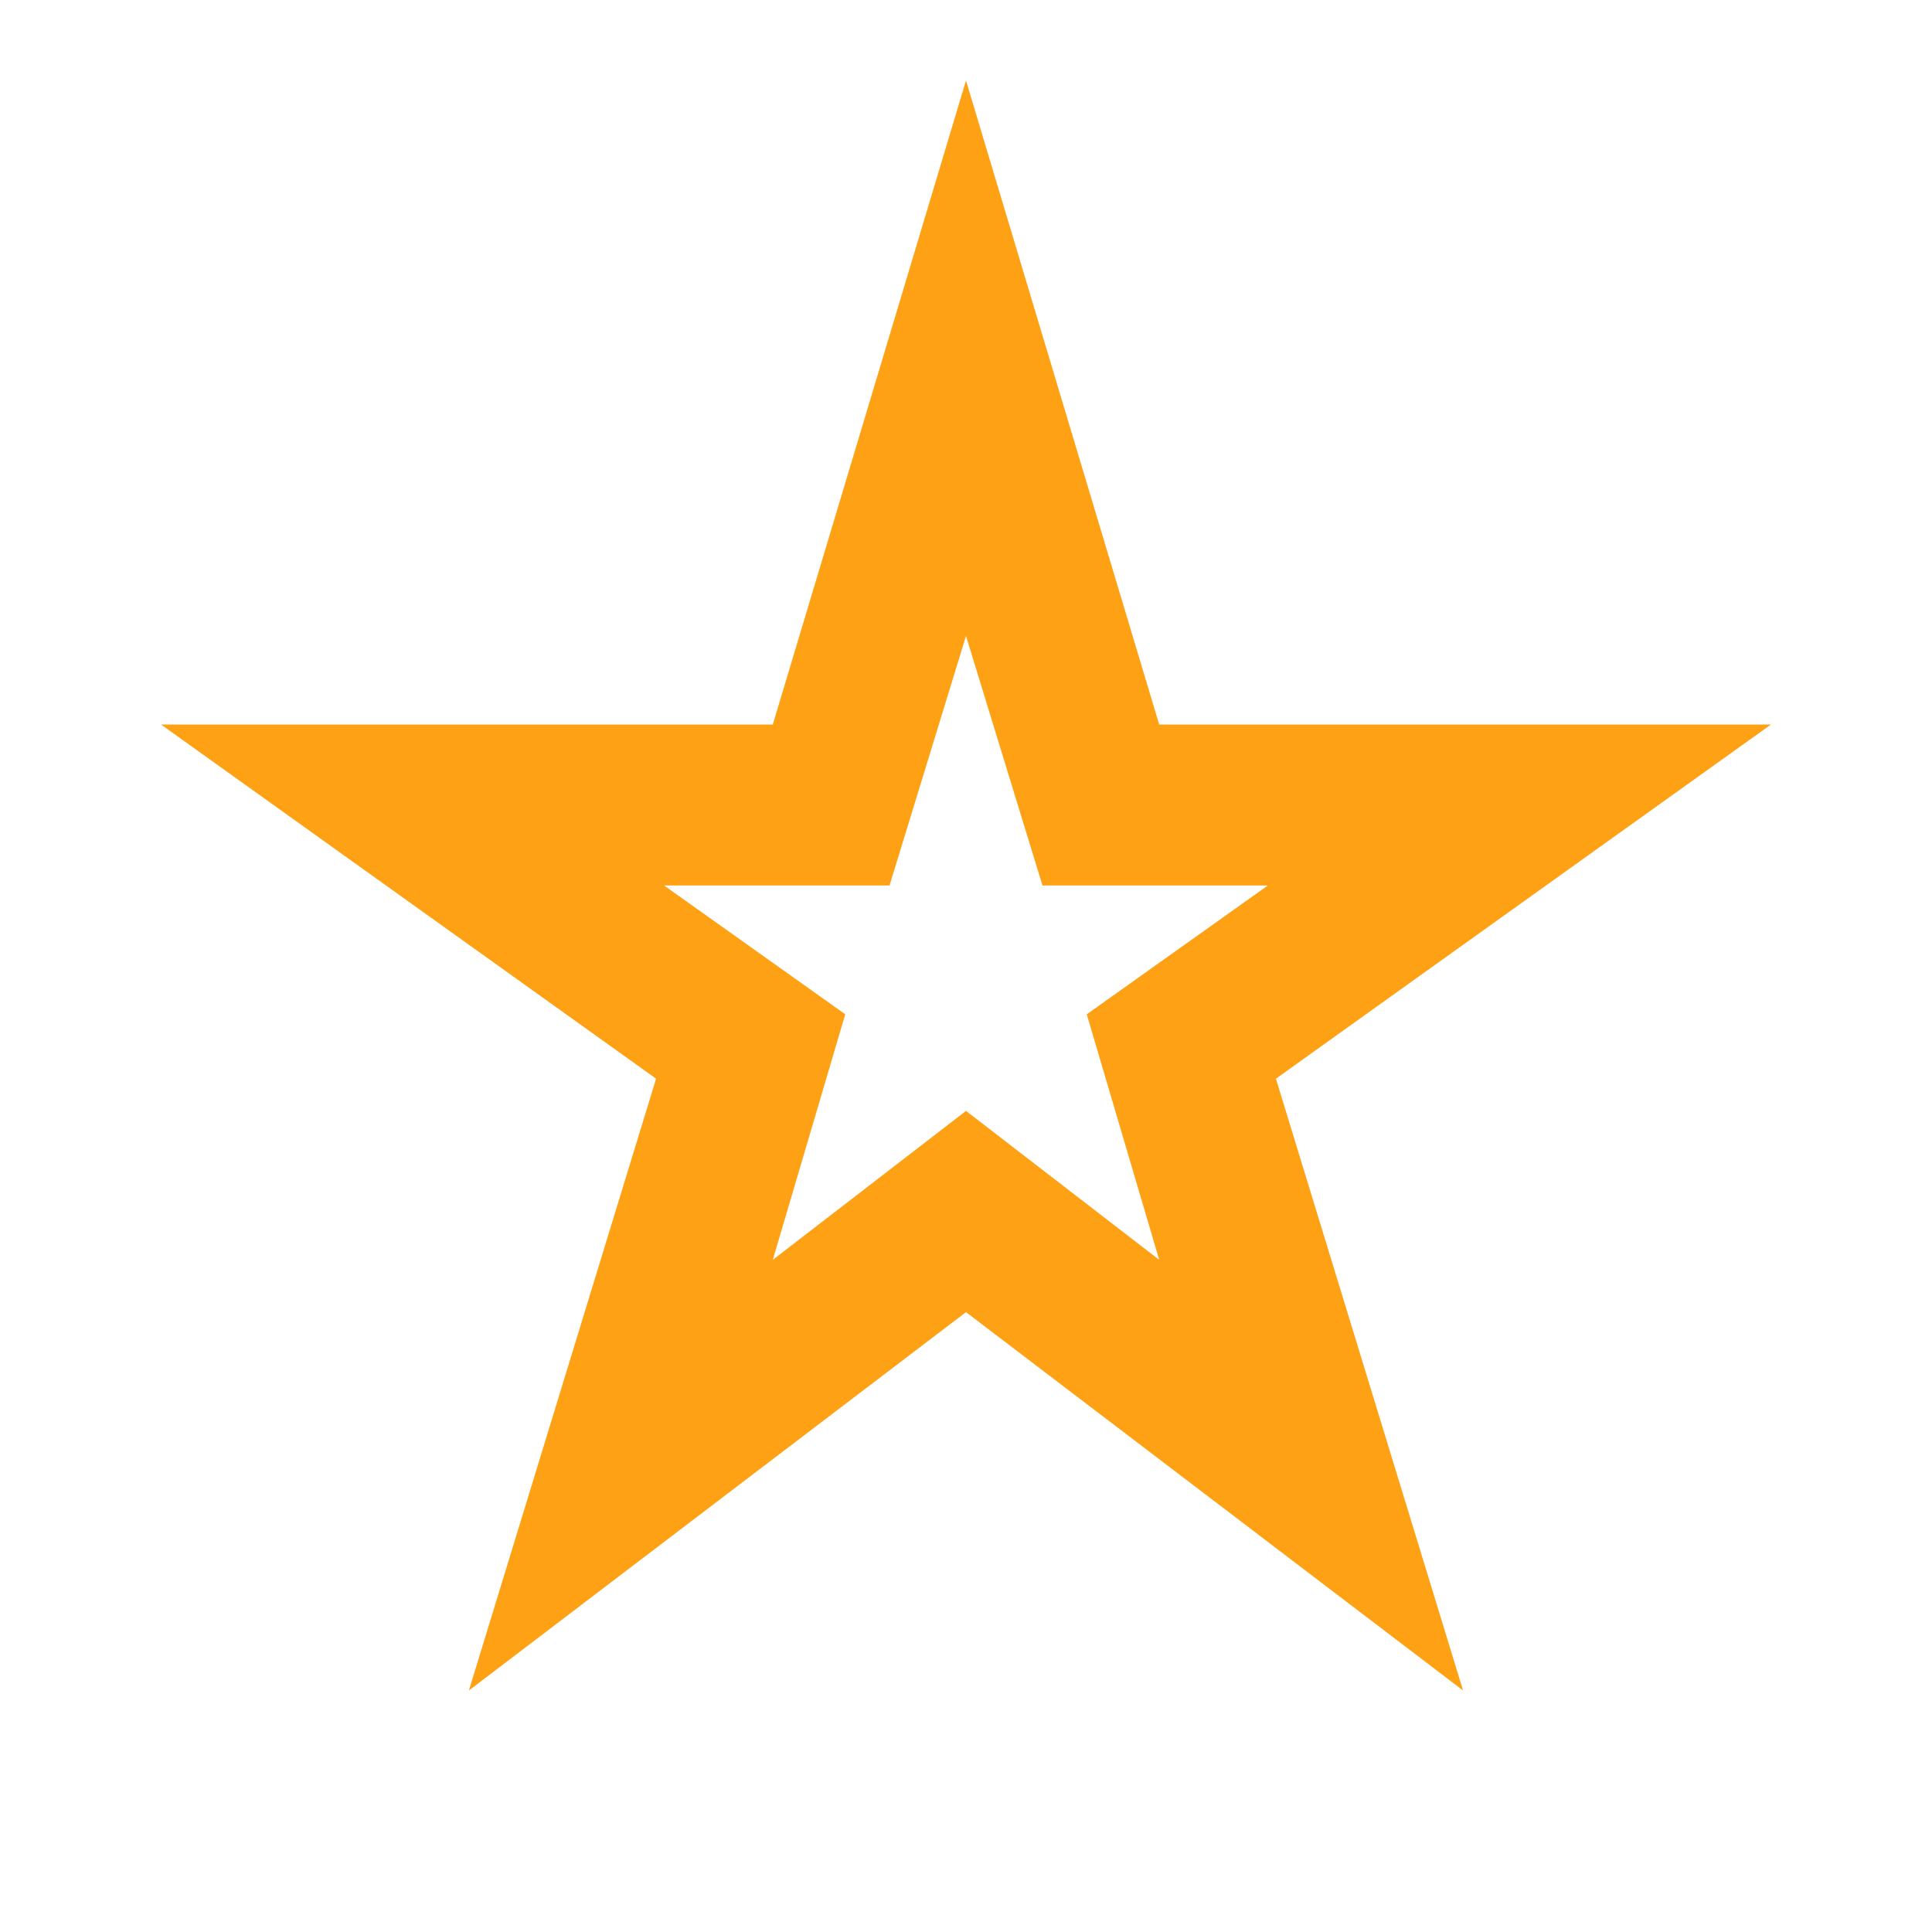
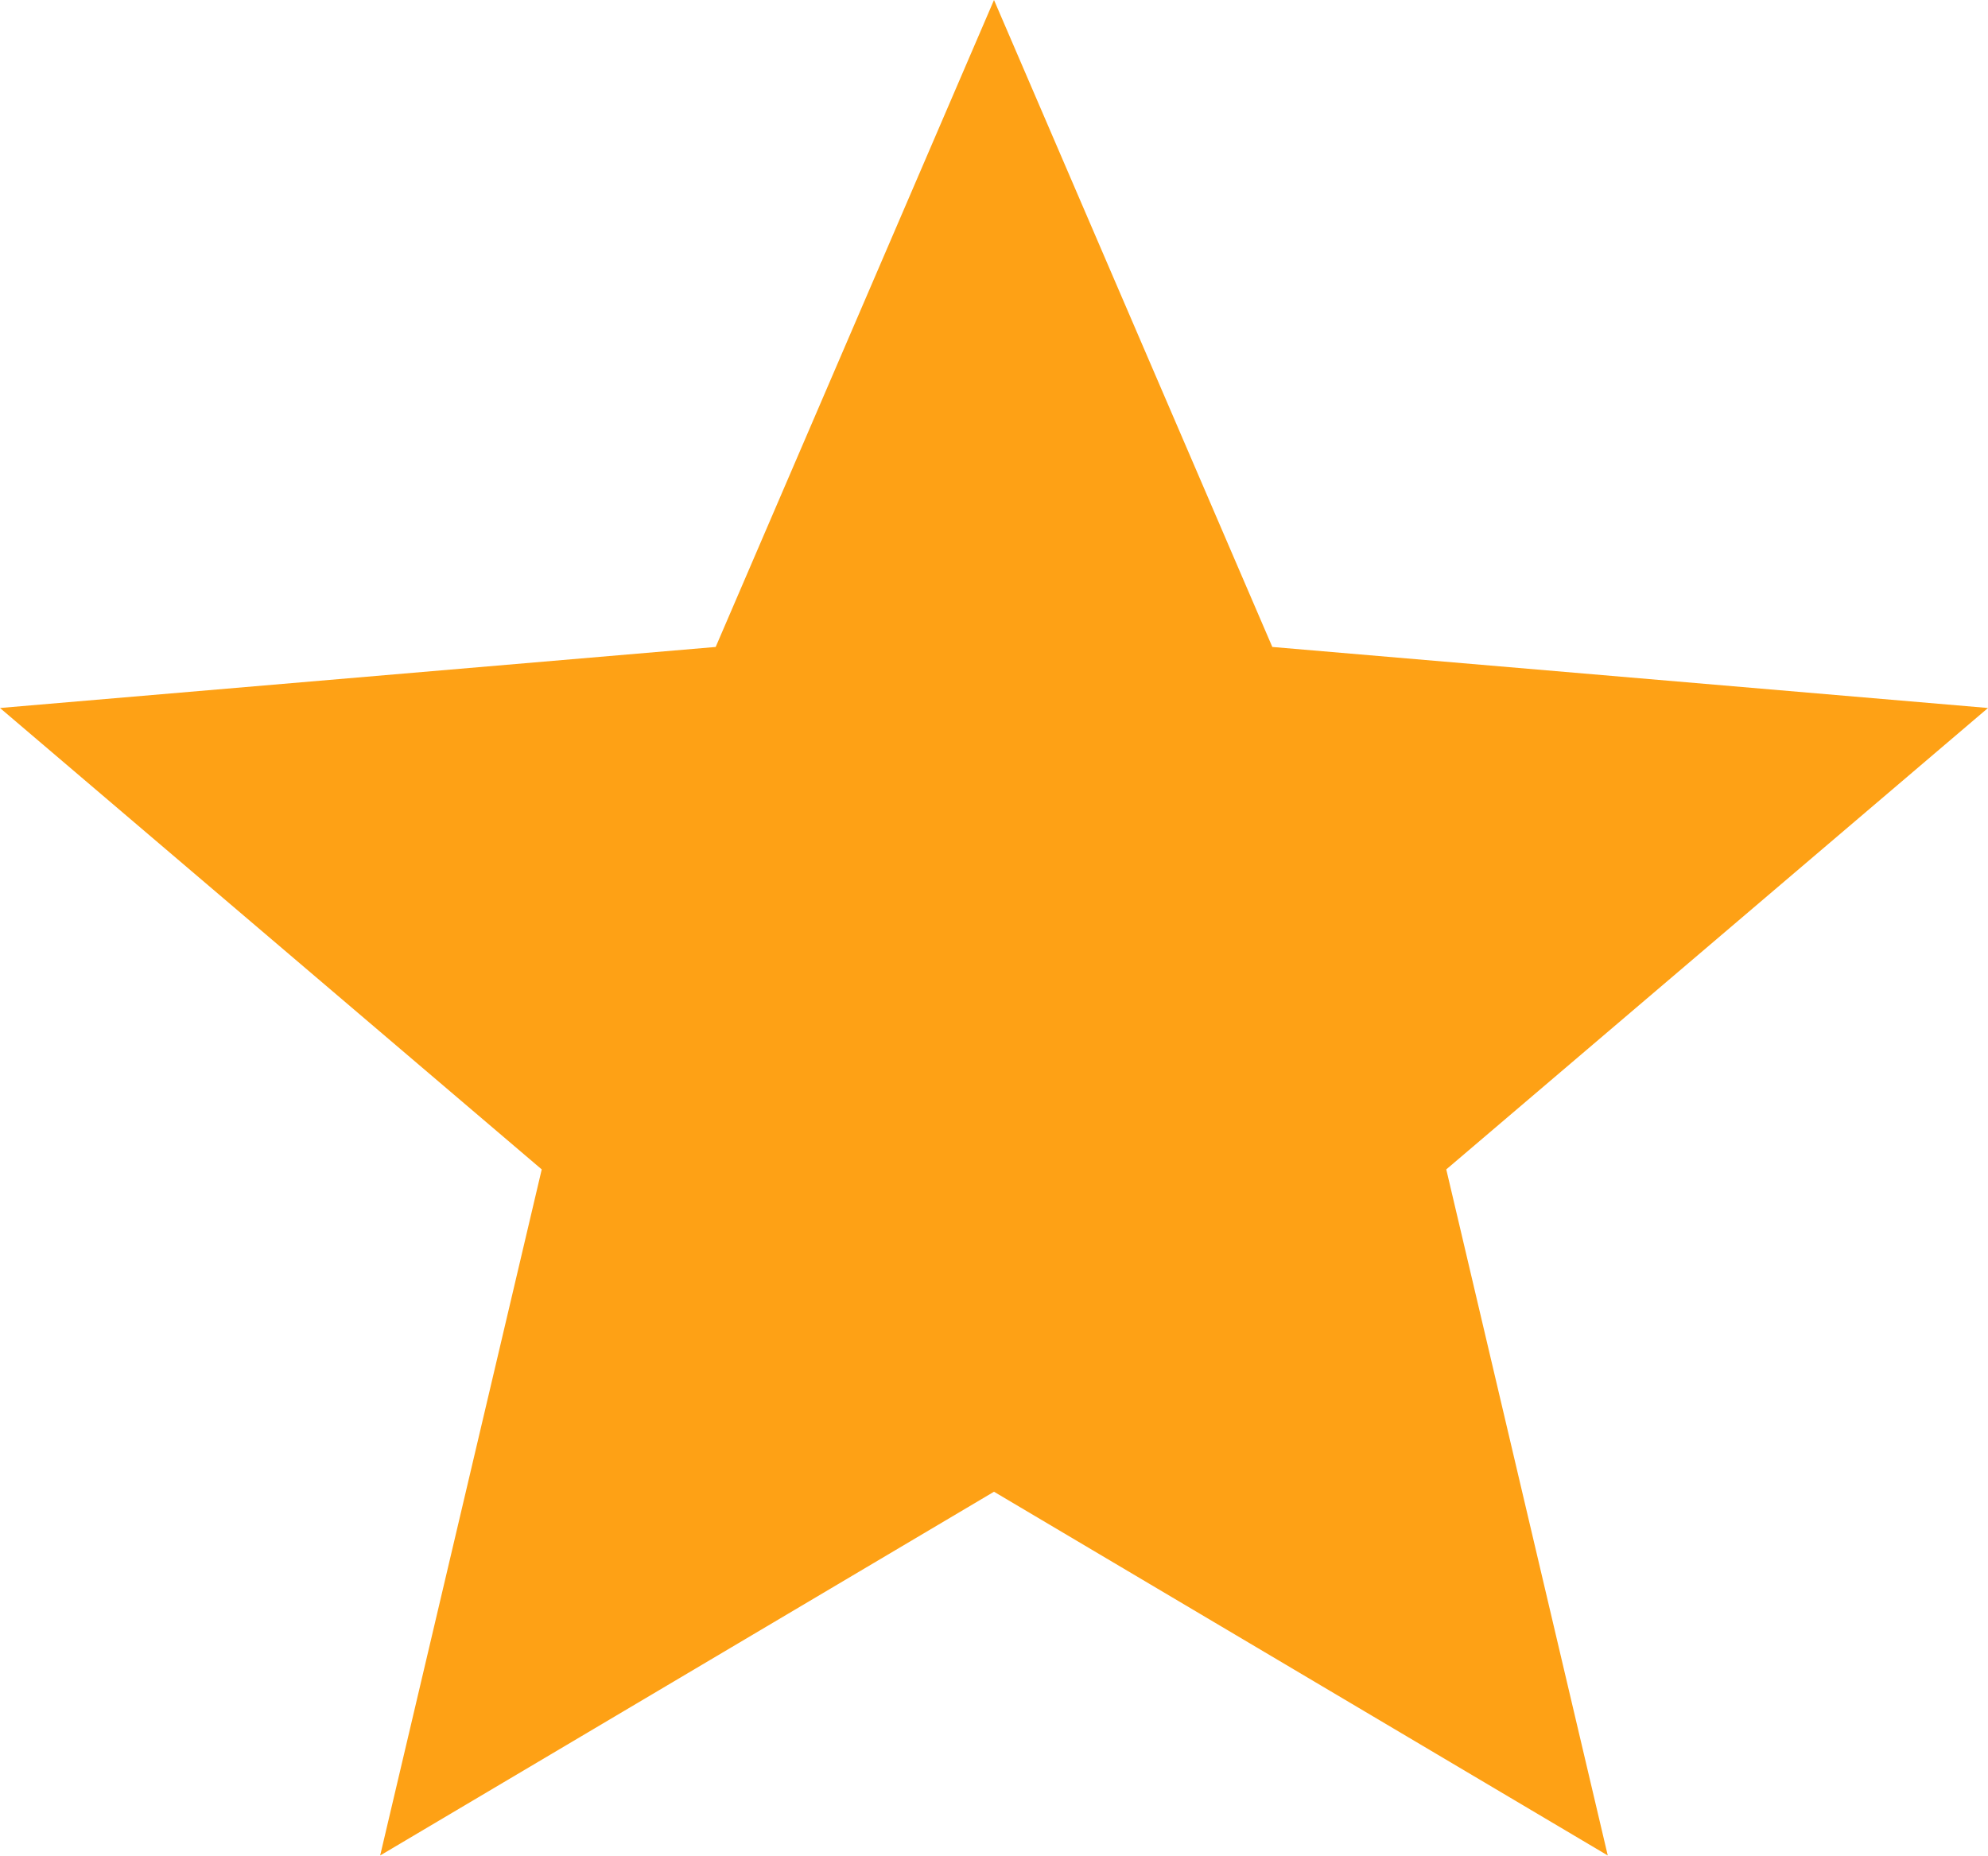
- <svg xmlns="http://www.w3.org/2000/svg" width="70" height="70" viewBox="0 0 70 70" fill="none">
-   <path d="M28 45.646L35 40.25L42 45.646L39.375 36.75L45.937 32.083H37.771L35 23.041L32.229 32.083H24.062L30.625 36.75L28 45.646ZM16.989 61.25L23.771 39.083L5.833 26.25H28L35 2.917L42 26.25H64.167L46.229 39.083L53.01 61.25L35 47.541L16.989 61.25Z" fill="#FEA115" />
+ <svg xmlns="http://www.w3.org/2000/svg" width="30" height="28" viewBox="0 0 30 28" fill="none">
+   <path d="M5.737 28L8.175 17.647L0 10.684L10.8 9.763L15 0L19.2 9.763L30 10.684L21.825 17.647L24.262 28L15 22.511L5.737 28Z" fill="#FEA115" />
</svg>
